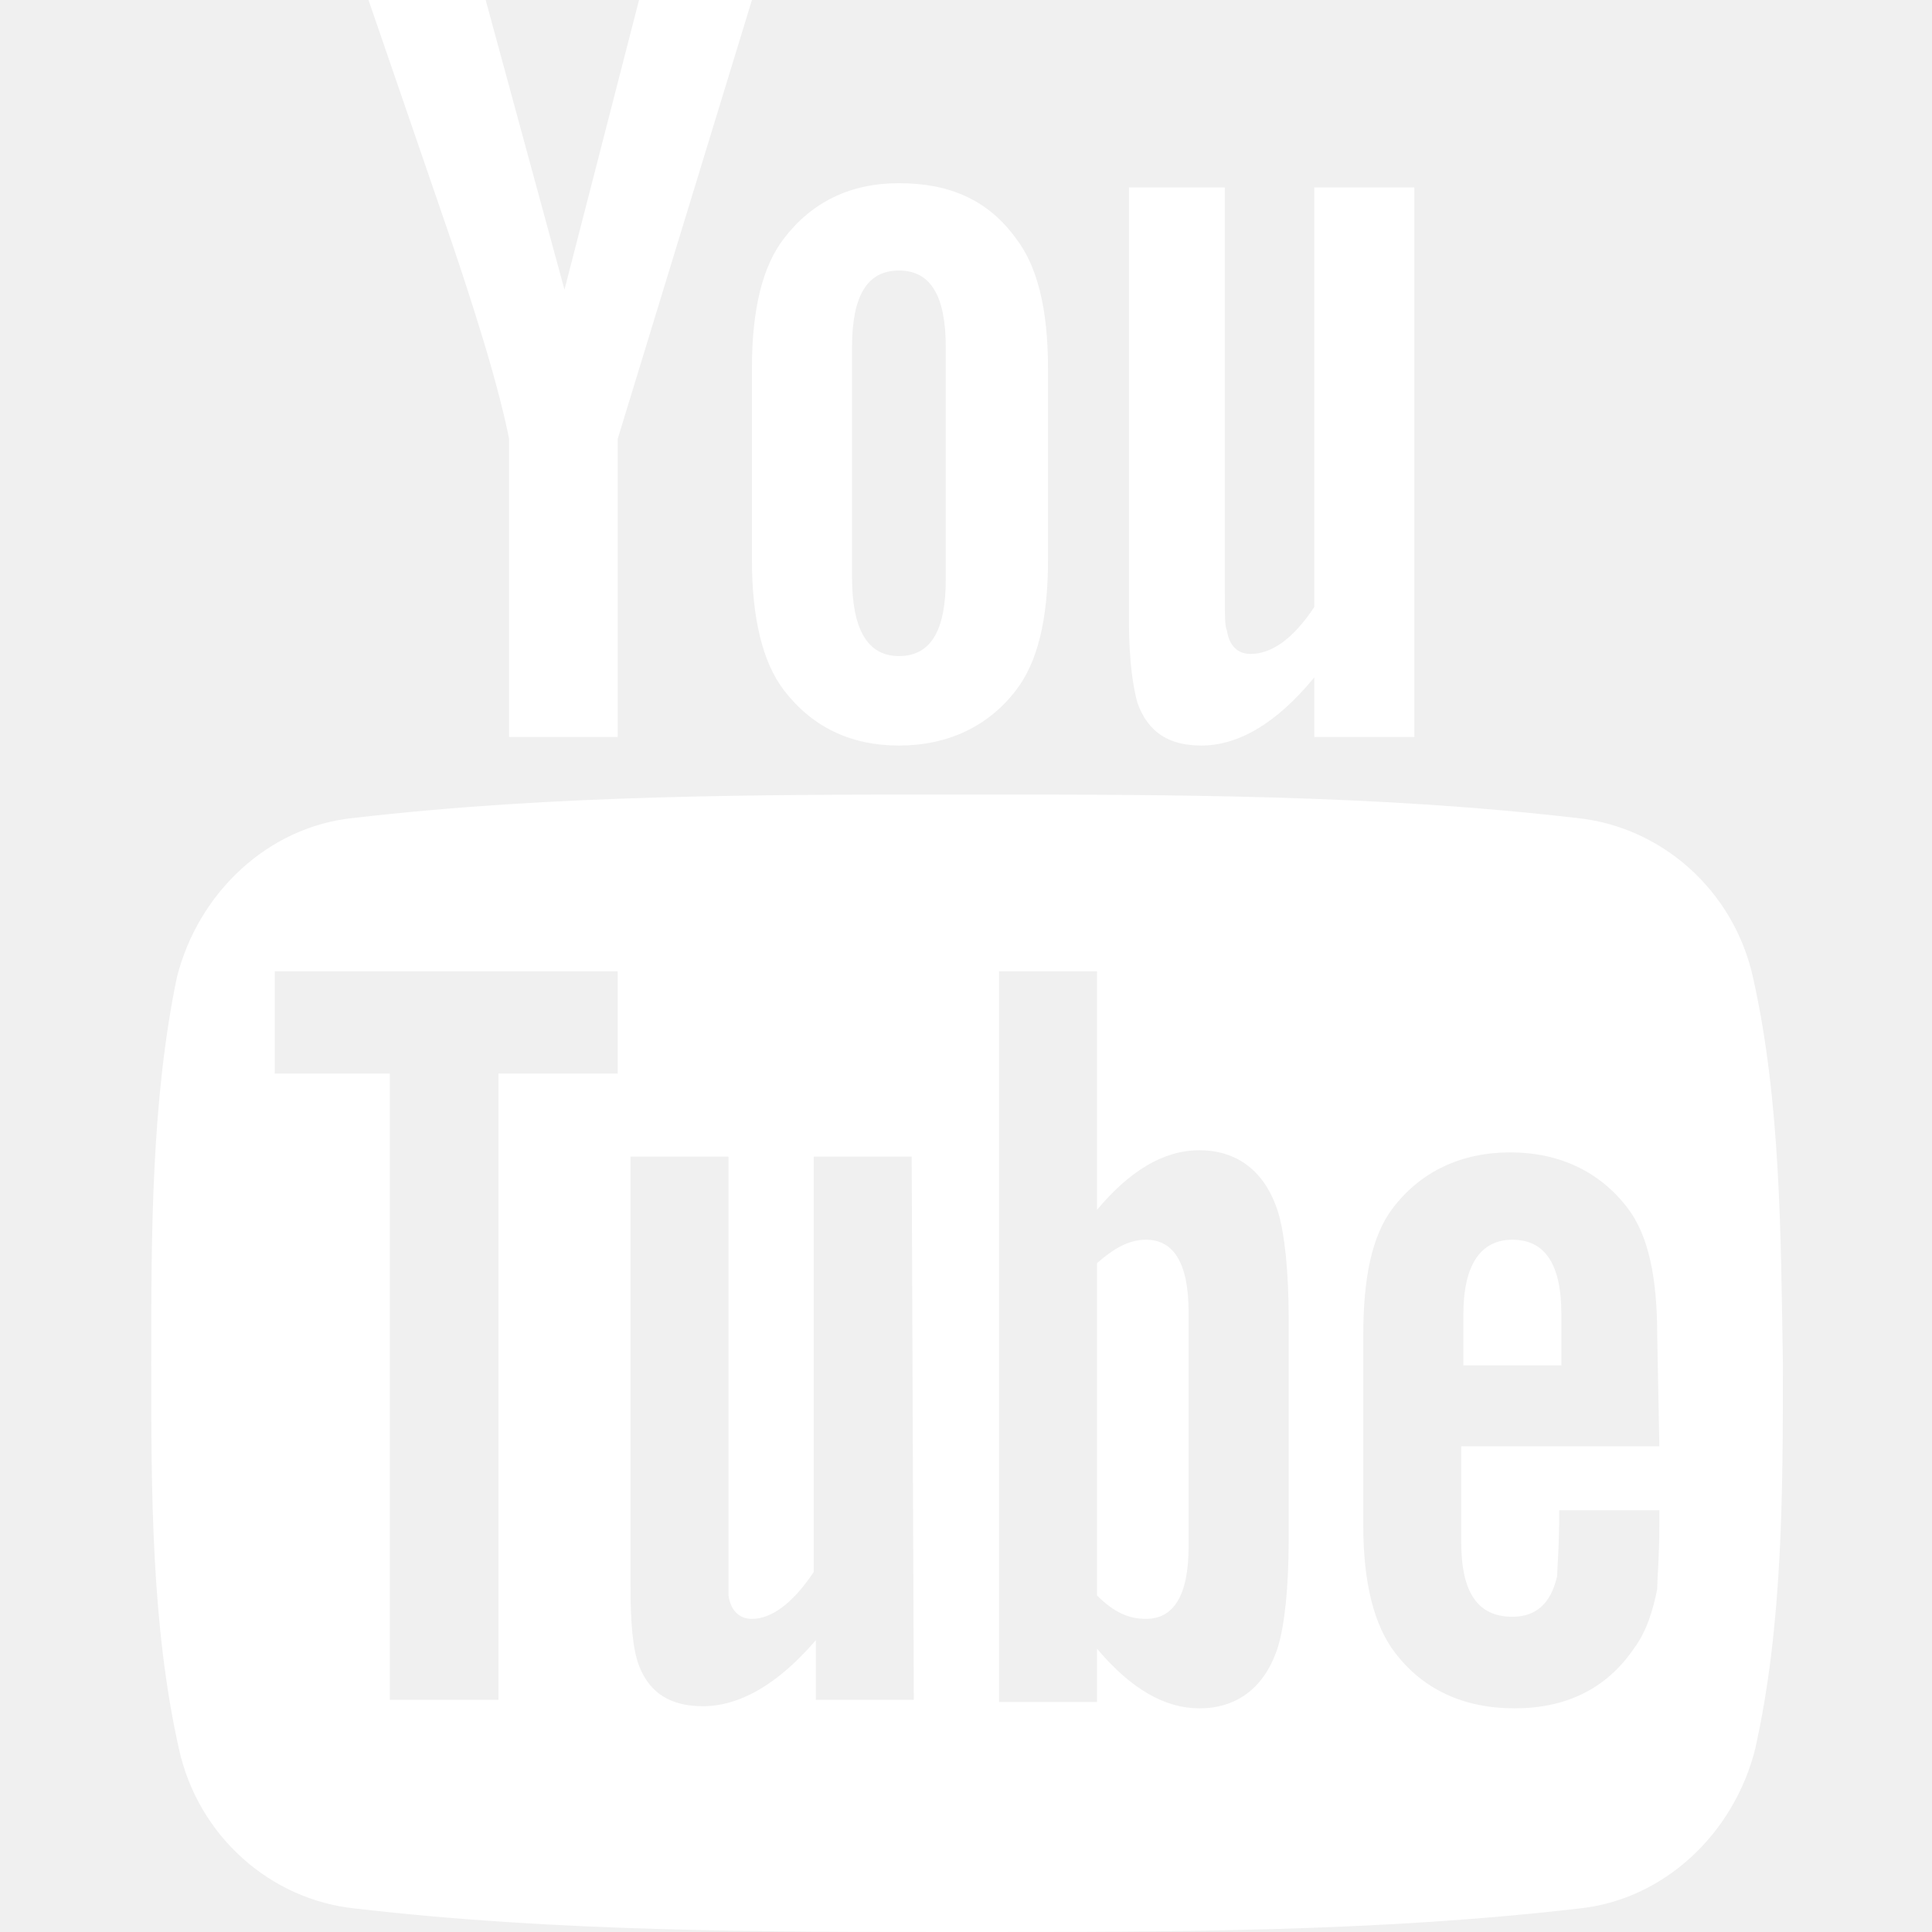
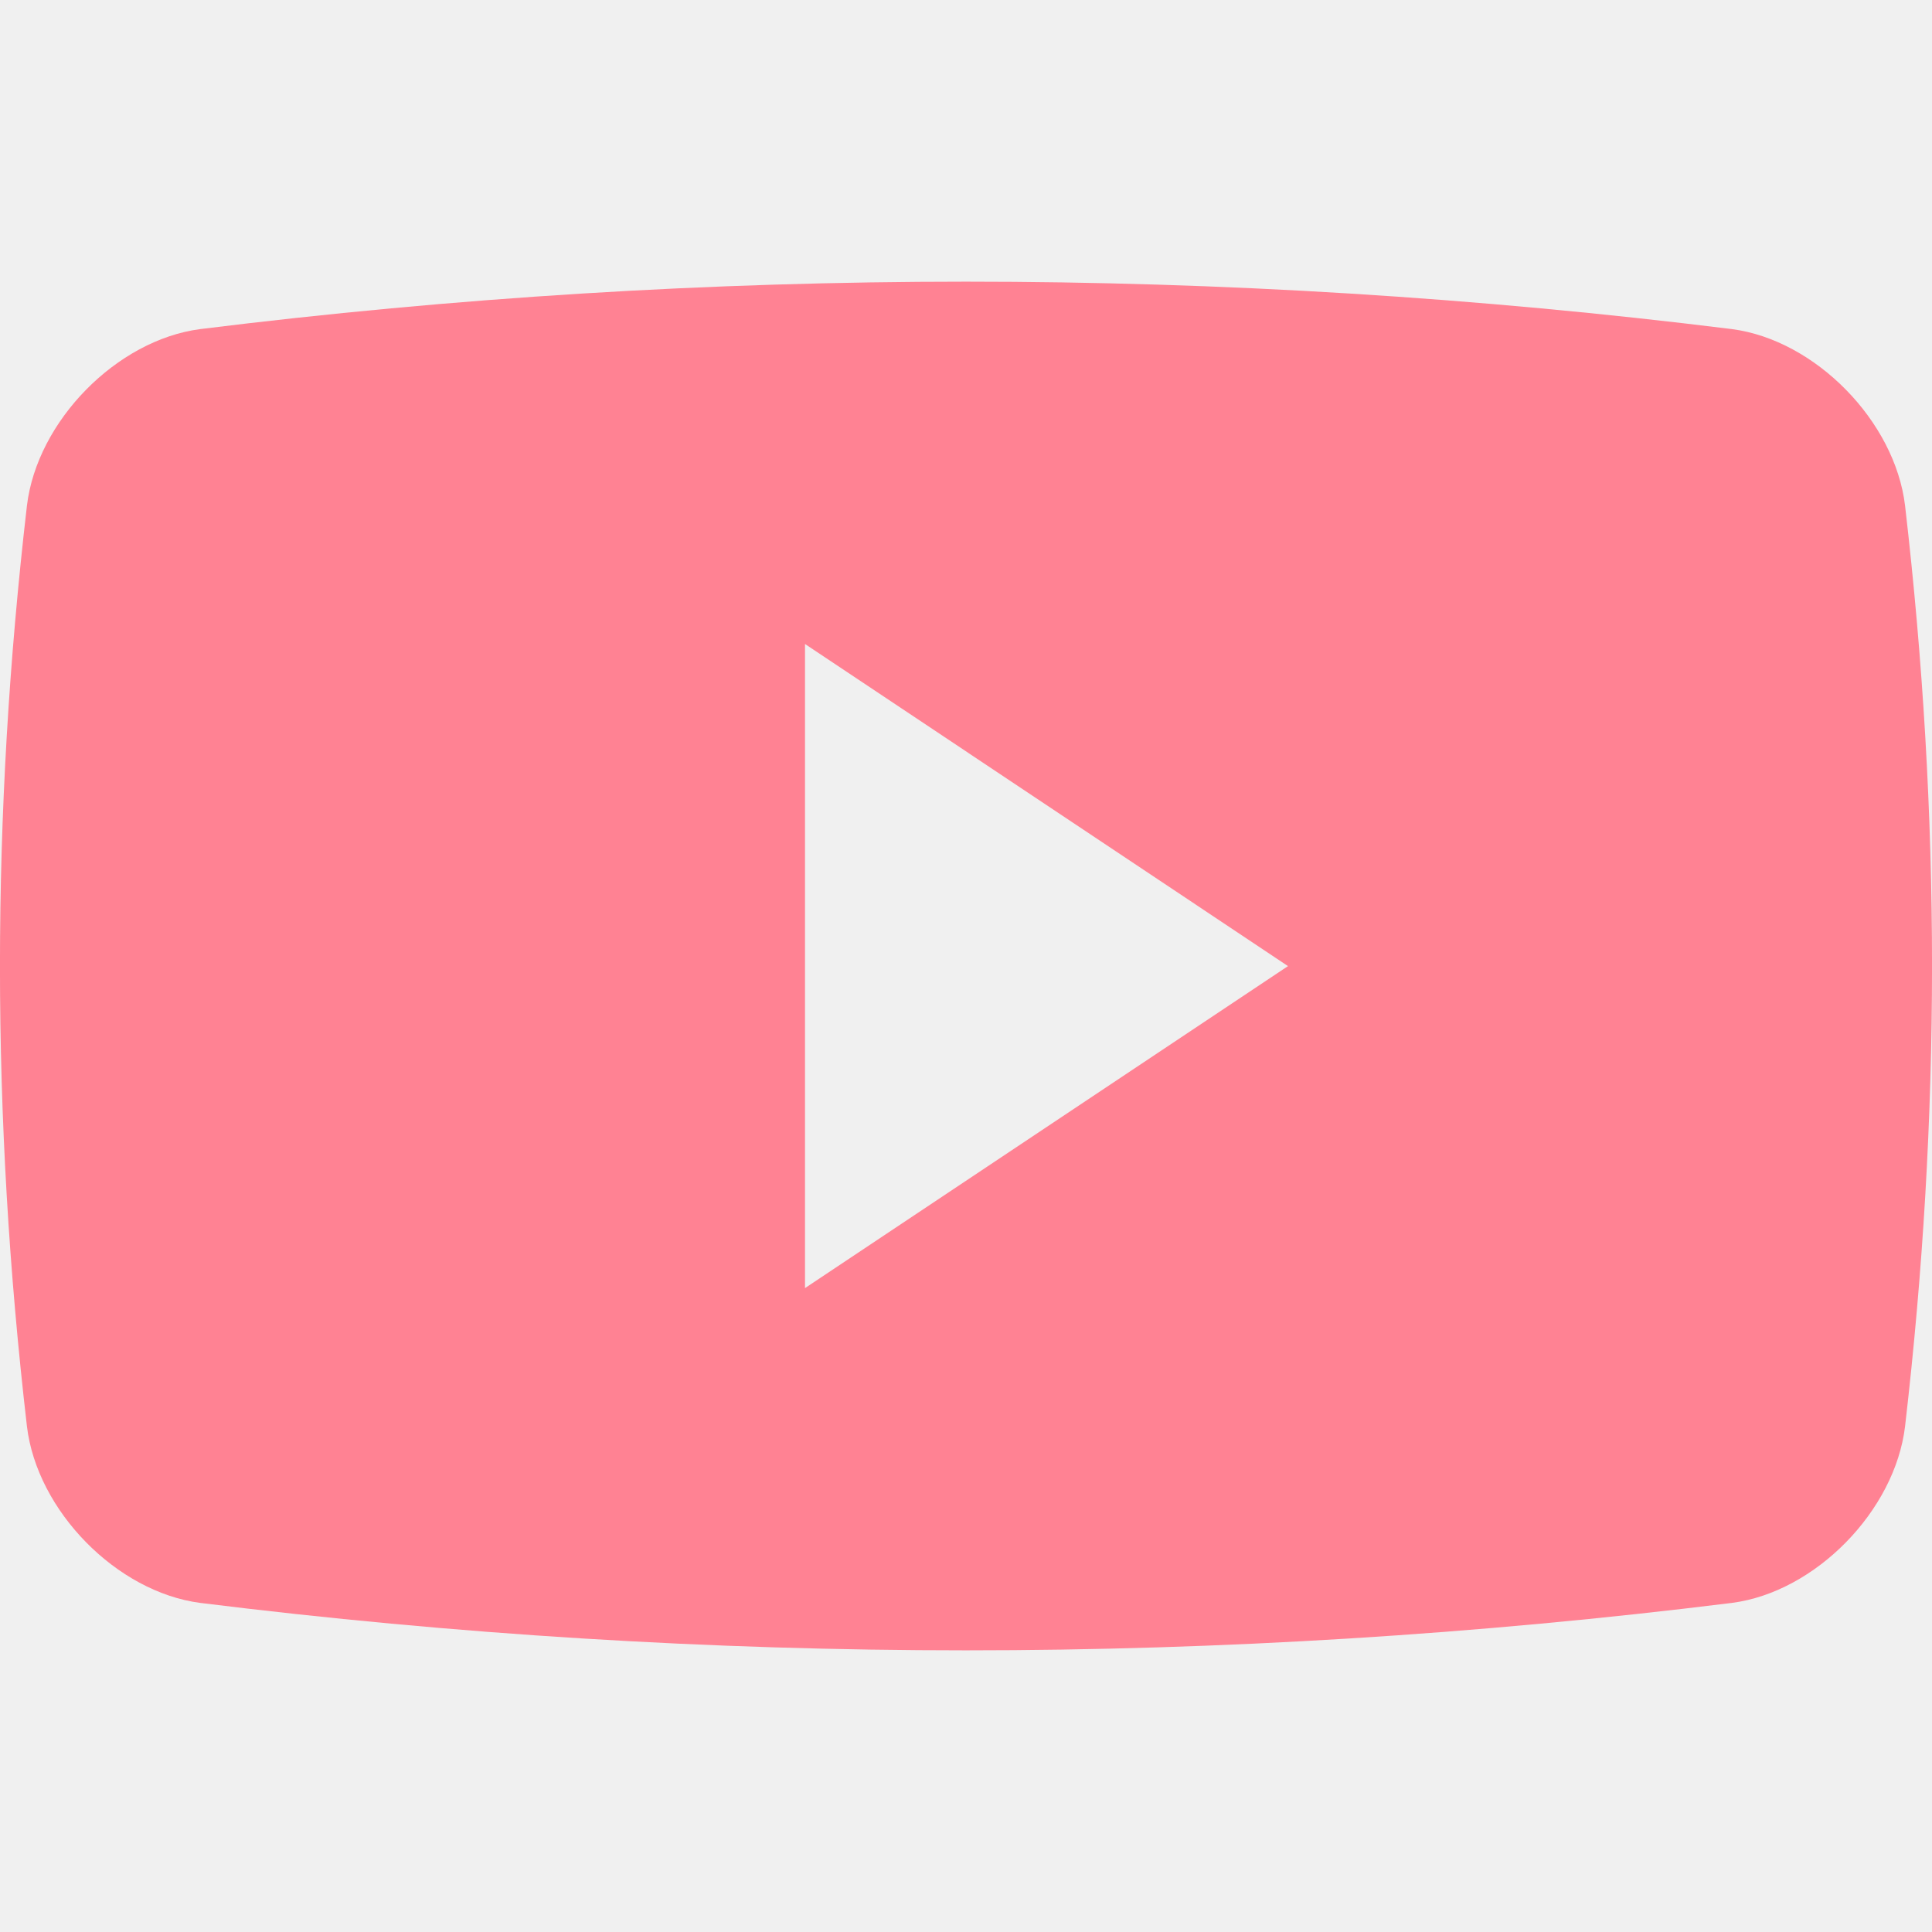
- <svg xmlns="http://www.w3.org/2000/svg" version="1.1" id="Capa_1" x="0px" y="0px" viewBox="0 0 90.7 90.7" style="enable-background:new 0 0 90.7 90.7;" xml:space="preserve">
-   <style type="text/css">
- 	.st0{fill:#FFFFFF;}
- </style>
-   <g>
-     <g>
-       <path class="st0" d="M82.3,45.9c-0.9-4.1-4.3-7.1-8.3-7.5c-9.5-1.1-19.1-1.1-28.7-1.1c-9.6,0-19.2,0-28.7,1.1    c-4,0.4-7.3,3.5-8.3,7.5C7.1,51.7,7.1,58,7.1,64s0,12.3,1.3,18.1c0.9,4.1,4.3,7.1,8.3,7.5c9.5,1.1,19.1,1.1,28.7,1.1    c9.6,0,19.2,0,28.7-1.1c4-0.4,7.3-3.5,8.3-7.5c1.3-5.8,1.3-12.1,1.3-18.1C83.6,58,83.6,51.7,82.3,45.9z M28.9,50.4h-5.5v29.4h-5.1    V50.4h-5.4v-4.8h16.1V50.4z M42.9,79.8h-4.6v-2.8c-1.8,2.1-3.6,3.1-5.3,3.1c-1.5,0-2.5-0.6-3-1.9c-0.3-0.8-0.4-2-0.4-3.8V54.3h4.6    v18.8c0,1.1,0,1.6,0,1.8c0.1,0.7,0.5,1.1,1.1,1.1c0.9,0,1.9-0.7,2.9-2.2V54.3h4.6L42.9,79.8L42.9,79.8z M60.5,72.2    c0,2.4-0.2,4.1-0.5,5.1c-0.6,1.9-1.9,2.9-3.7,2.9c-1.6,0-3.2-0.9-4.8-2.8v2.5h-4.6V45.6h4.6v11.2c1.5-1.8,3.1-2.8,4.8-2.8    c1.8,0,3.1,1,3.7,2.9c0.3,1,0.5,2.7,0.5,5.1V72.2z M77.9,67.9h-9.3v4.5c0,2.4,0.8,3.5,2.4,3.5c1.1,0,1.8-0.6,2.1-1.9    c0-0.3,0.1-1.3,0.1-3.1h4.7v0.7c0,1.5-0.1,2.5-0.1,3c-0.2,1-0.5,2-1.1,2.8c-1.3,1.9-3.2,2.8-5.6,2.8c-2.4,0-4.3-0.9-5.6-2.6    c-1-1.3-1.5-3.3-1.5-6v-8.9c0-2.7,0.4-4.7,1.4-6c1.3-1.7,3.2-2.6,5.5-2.6c2.3,0,4.2,0.9,5.5,2.6c1,1.3,1.4,3.3,1.4,6L77.9,67.9    L77.9,67.9z" />
-       <path class="st0" d="M71,58.2c-1.5,0-2.3,1.2-2.3,3.5v2.4h4.6v-2.4C73.3,59.3,72.5,58.2,71,58.2z" />
-       <path class="st0" d="M53.8,58.2c-0.8,0-1.5,0.4-2.3,1.1v15.6c0.8,0.8,1.5,1.1,2.3,1.1c1.3,0,2-1.1,2-3.4V61.6    C55.8,59.3,55.1,58.2,53.8,58.2z" />
-       <path class="st0" d="M56.4,35c1.7,0,3.5-1,5.3-3.2v2.8h4.7V8.8h-4.7v19.7c-1,1.5-2,2.2-3,2.2c-0.6,0-1-0.4-1.1-1.1    c-0.1-0.2-0.1-0.7-0.1-1.8v-19H53v20.4c0,1.8,0.2,3.1,0.4,3.8C53.9,34.4,54.9,35,56.4,35z" />
-       <path class="st0" d="M23.9,20.6v14H29v-14L35.3,0H30l-3.5,13.6L22.8,0h-5.5c1.1,3.2,2.2,6.4,3.3,9.6    C22.3,14.5,23.4,18.1,23.9,20.6z" />
-       <path class="st0" d="M42.2,35c2.3,0,4.2-0.9,5.5-2.6c1-1.3,1.5-3.3,1.5-6.1v-9c0-2.8-0.5-4.8-1.5-6.1c-1.3-1.8-3.1-2.6-5.5-2.6    c-2.3,0-4.1,0.9-5.4,2.6c-1,1.3-1.5,3.3-1.5,6.1v9c0,2.7,0.5,4.8,1.5,6.1C38.1,34.1,39.9,35,42.2,35z M40,16.3    c0-2.4,0.7-3.6,2.2-3.6s2.2,1.2,2.2,3.6v10.9c0,2.4-0.7,3.6-2.2,3.6S40,29.5,40,27.1V16.3z" />
-     </g>
+ <svg xmlns="http://www.w3.org/2000/svg" width="18" height="18" viewBox="0 0 18 18" fill="none">
+   <g clip-path="url(#clip0_1297_5383)">
+     <path d="M17.749 4.711C17.655 3.923 16.912 3.167 16.135 3.066C11.396 2.477 6.603 2.477 1.866 3.066C1.088 3.167 0.345 3.923 0.251 4.711C-0.084 7.6 -0.084 10.401 0.251 13.289C0.345 14.077 1.088 14.833 1.866 14.934C6.603 15.523 11.396 15.523 16.135 14.934C16.912 14.834 17.655 14.077 17.749 13.289C18.084 10.401 18.084 7.6 17.749 4.711ZM7.5 12.001V6L12 9.001L7.5 12.001Z" fill="#FF8293" />
  </g>
+   <defs>
+     <clipPath id="clip0_1297_5383">
+       <rect width="18" height="18" fill="white" />
+     </clipPath>
+   </defs>
</svg>
